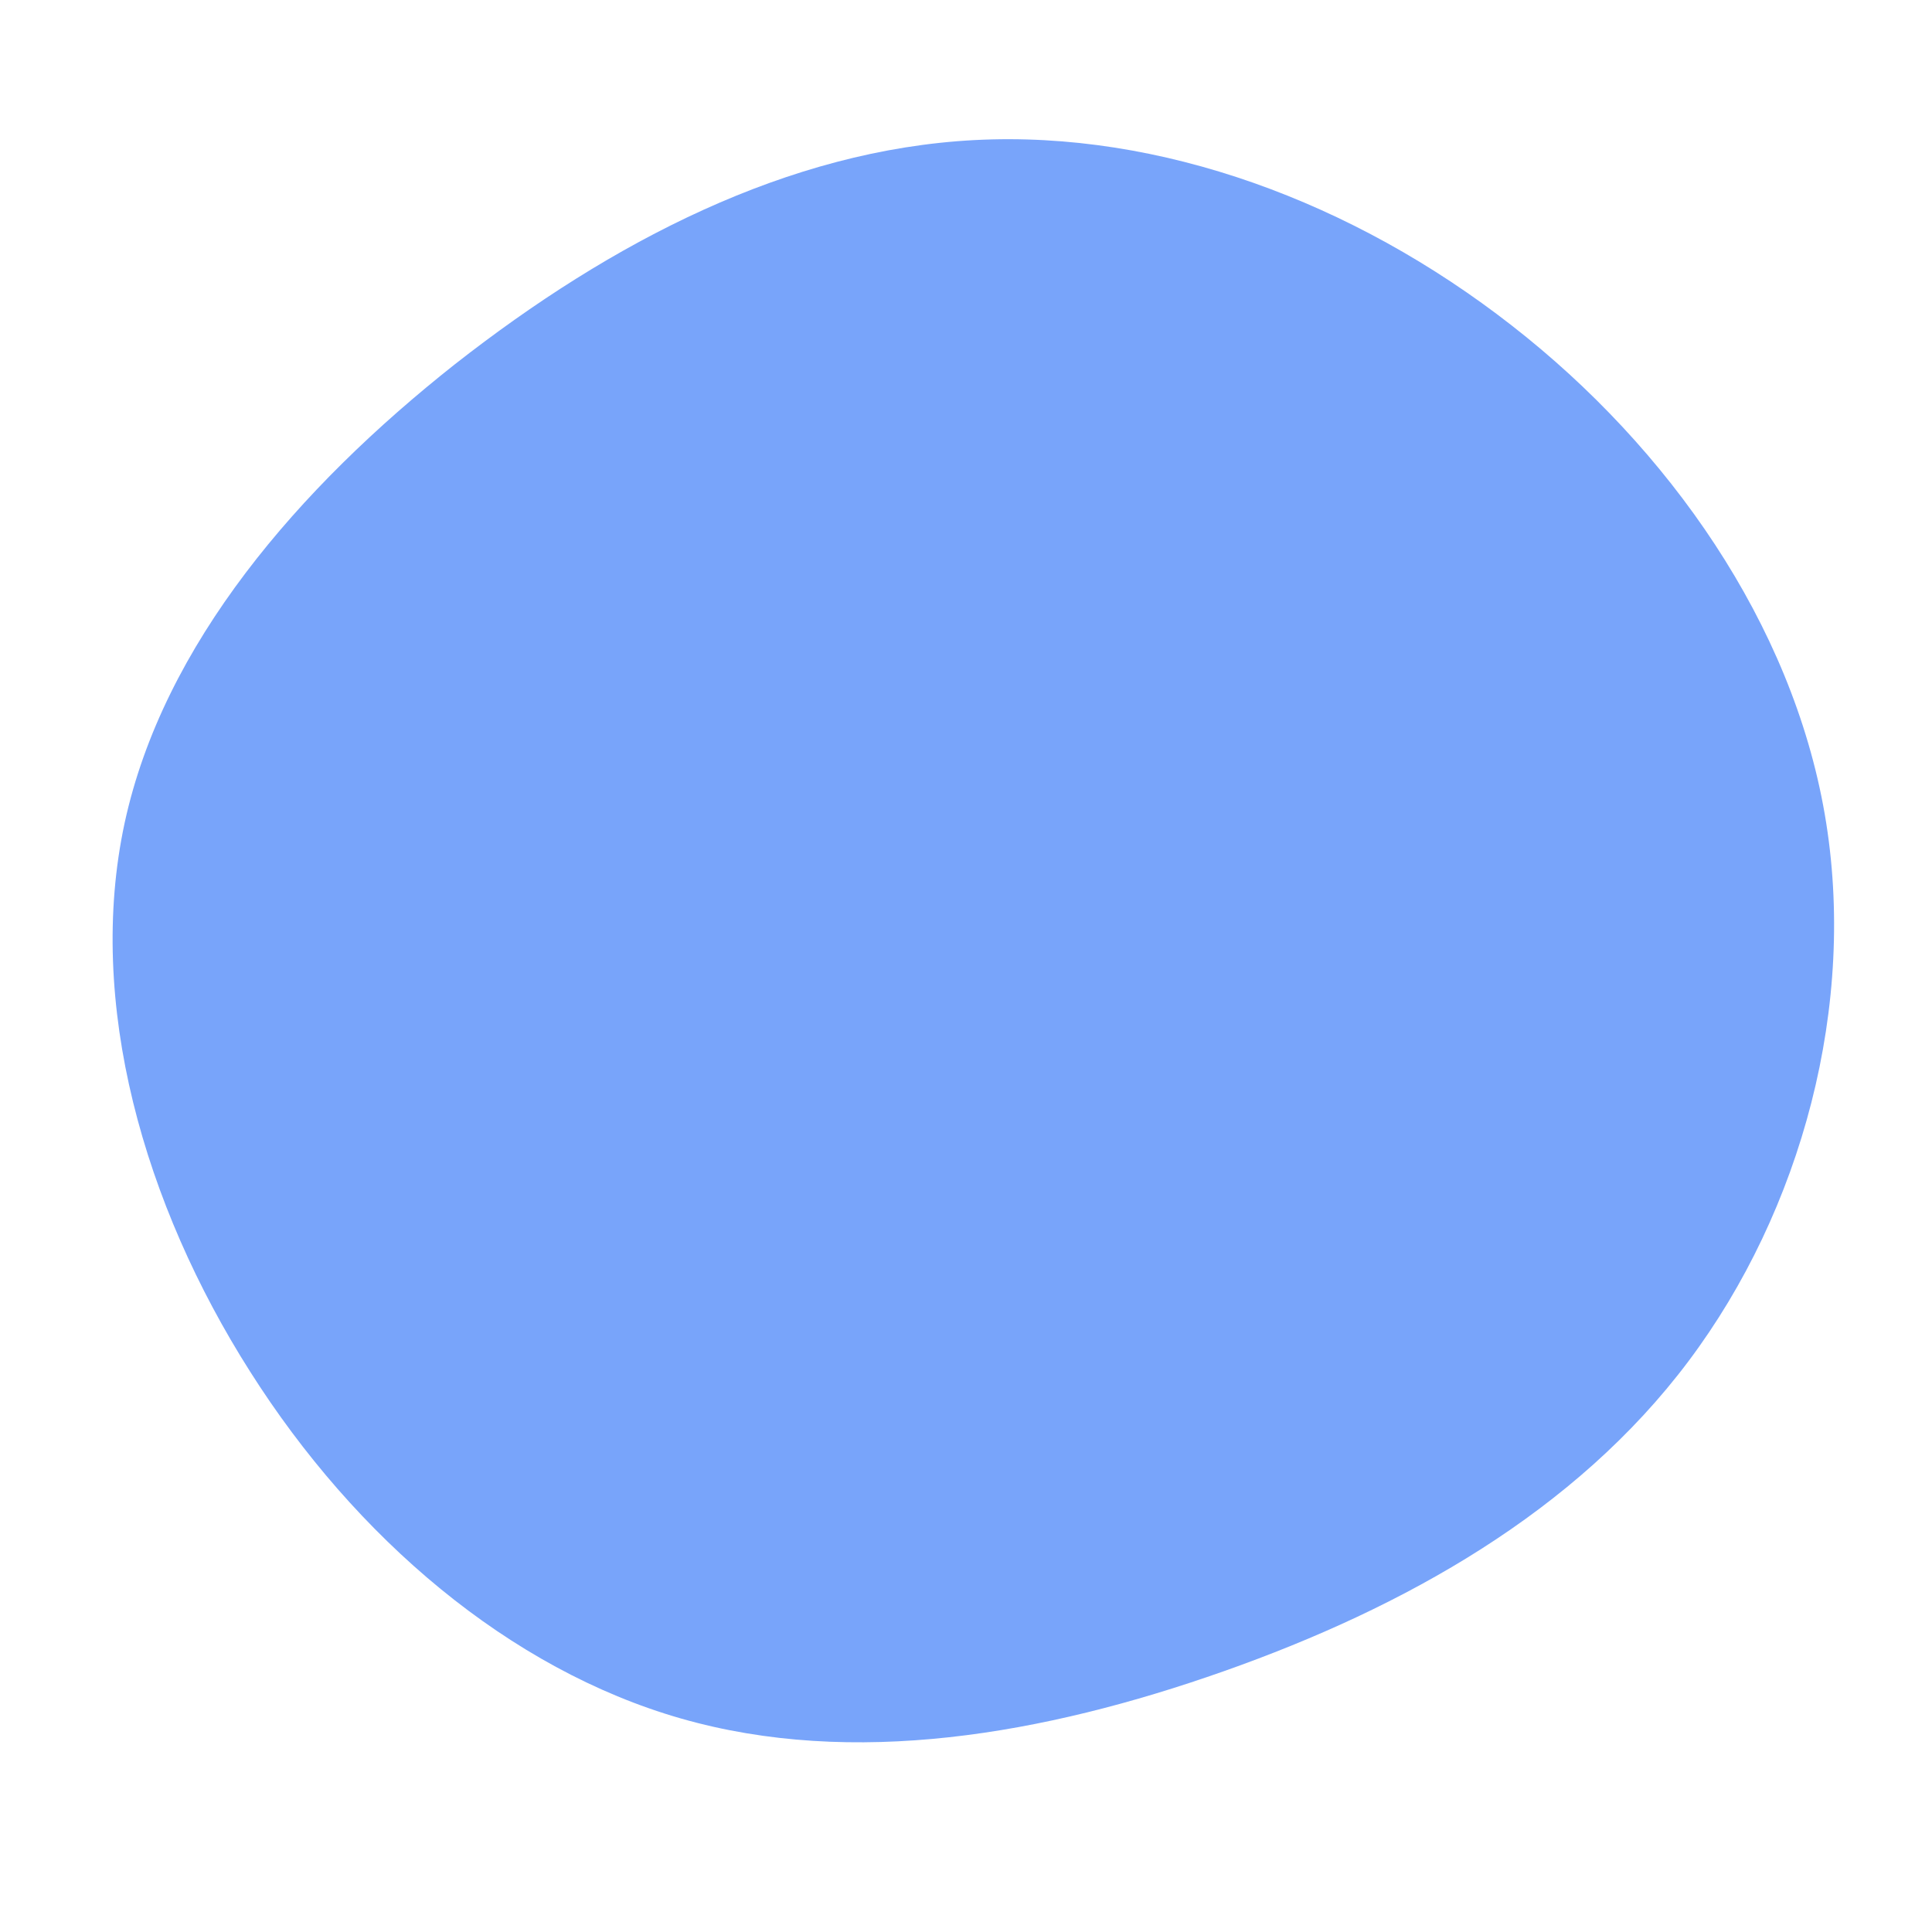
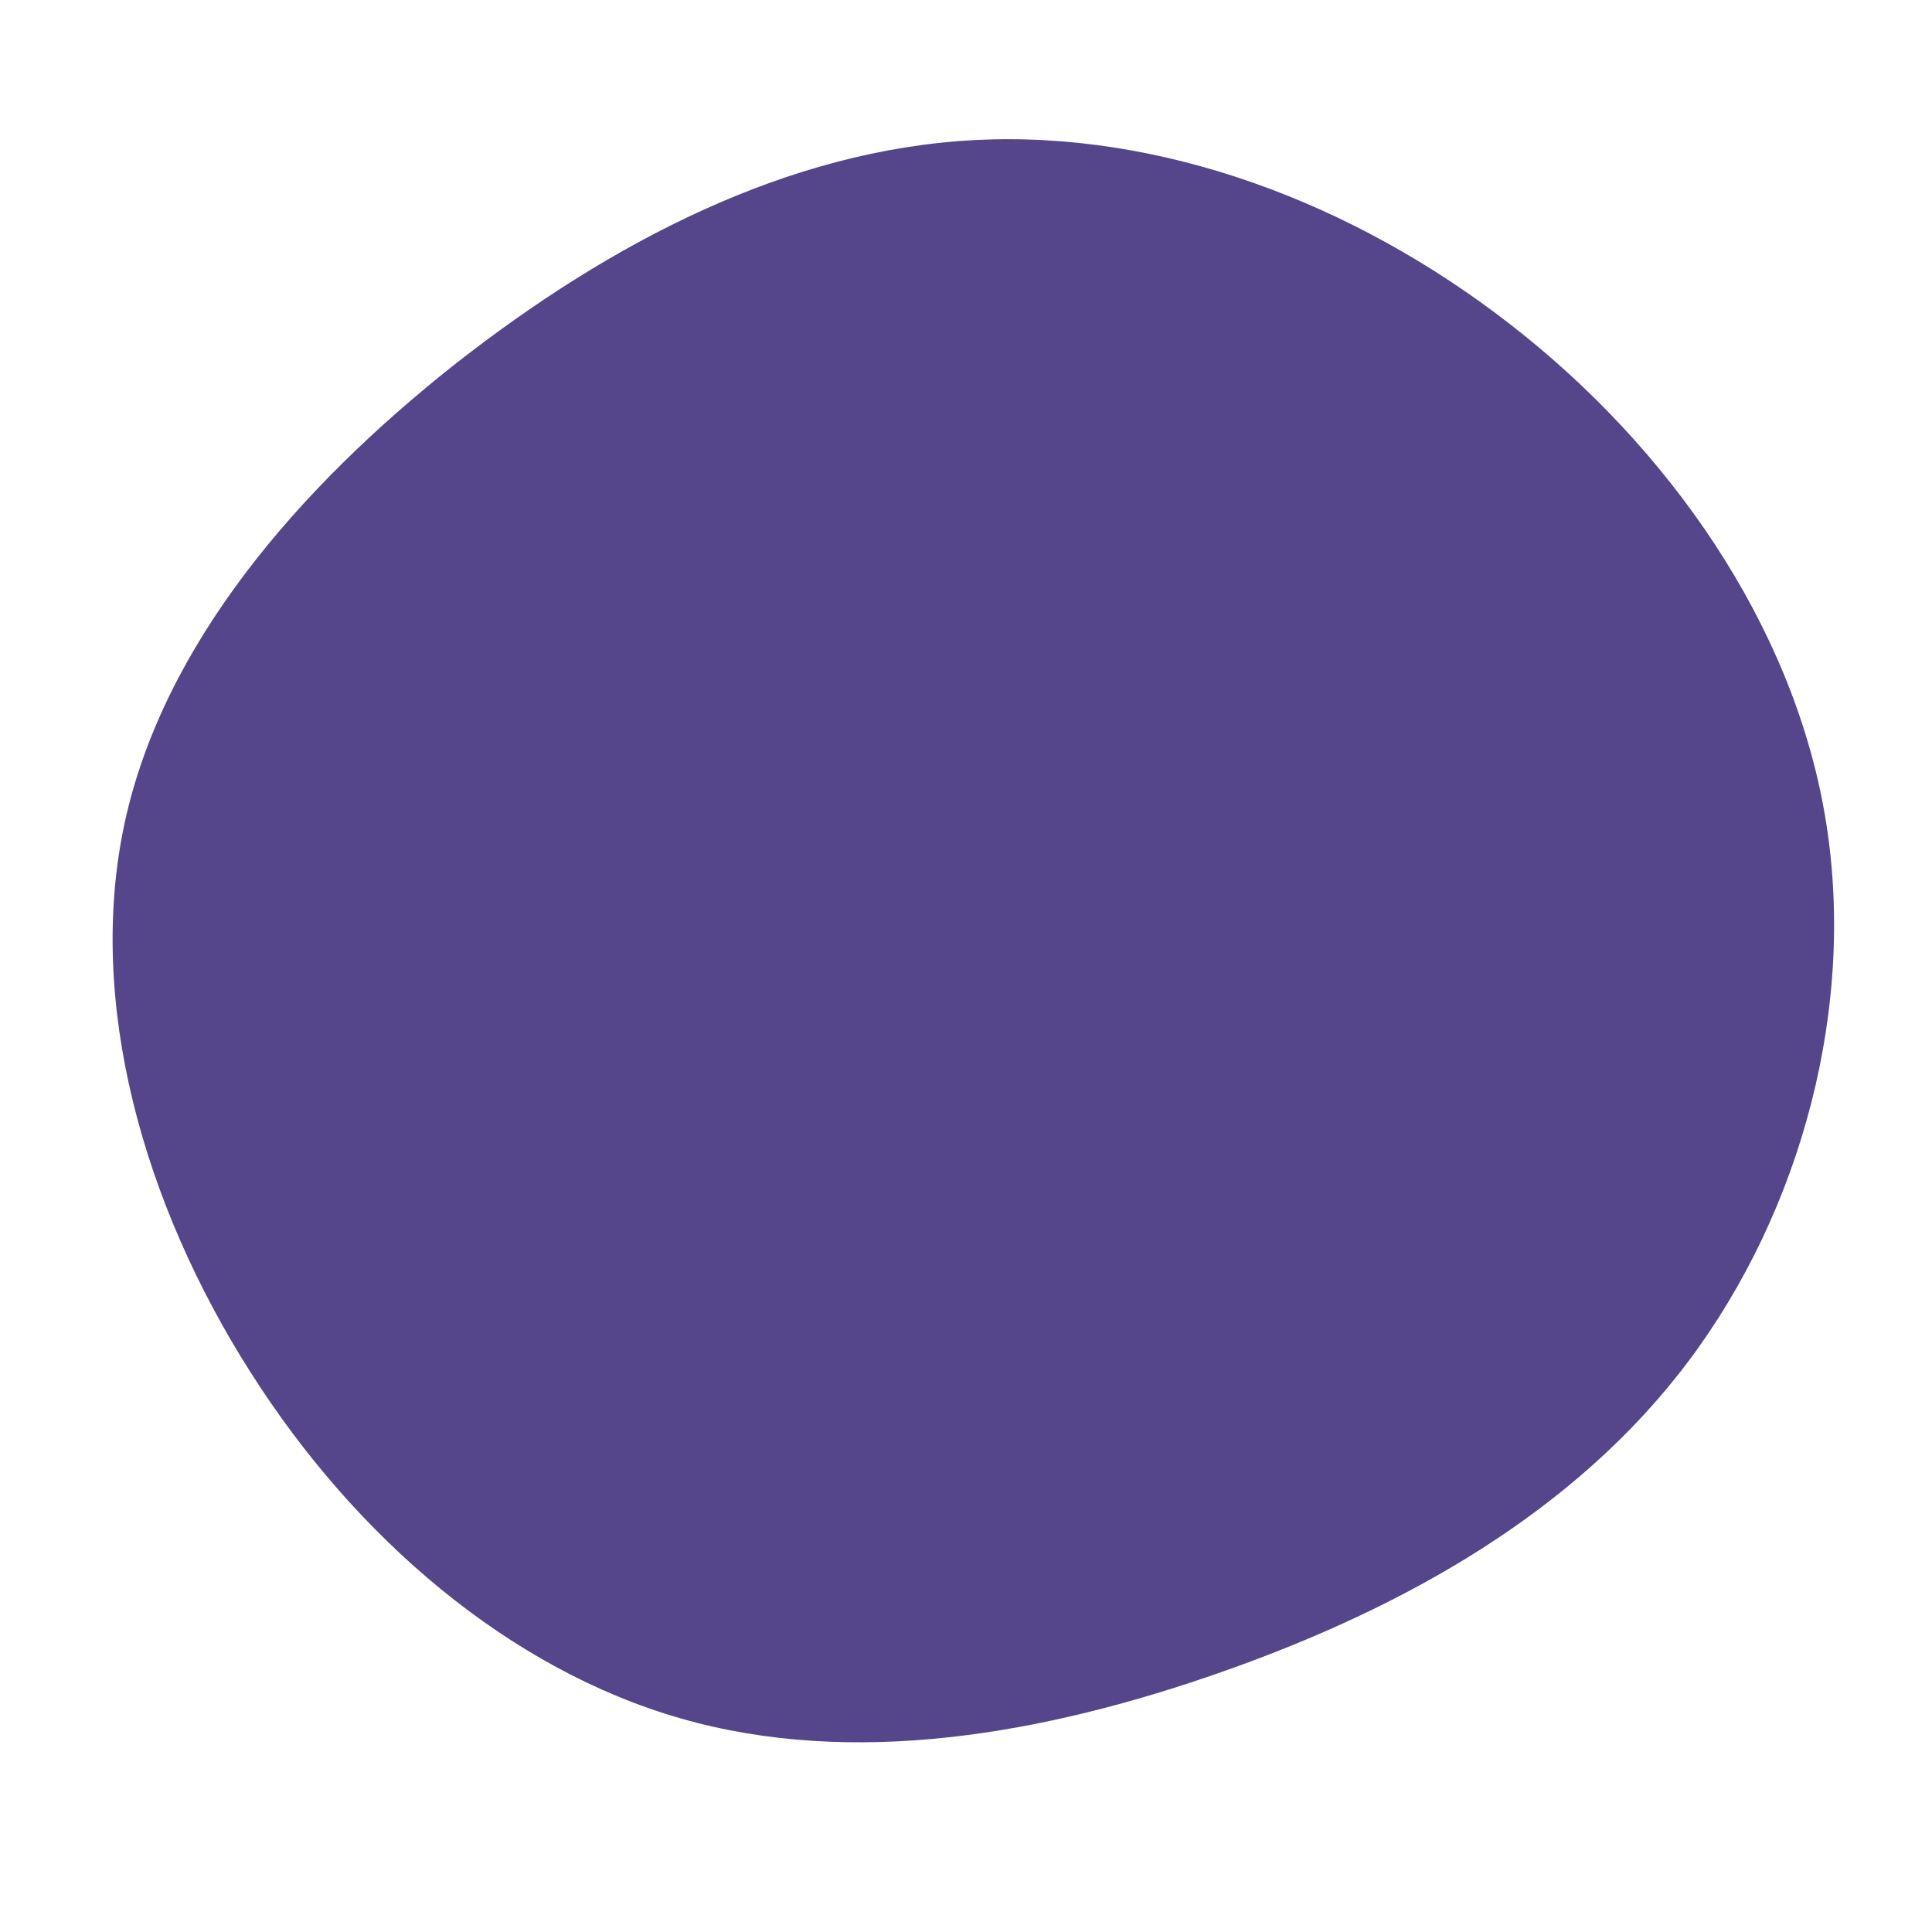
<svg xmlns="http://www.w3.org/2000/svg" viewBox="0 0 200 200" class="absolute h-80 md:h-96 transform scale-100 md:scale-110 lg:scale-125 translate-y-4 md:translate-y-0 -translate-x-4 md:translate-x-4 lg:translate-x-12 text-blue-base fill-current opacity-10 blob" data-v-1b68bfcc="" width="384" height="384">
-   <path d="M56.5,-66.3C72.8,-53.6,85.5,-35.4,88.9,-15.7C92.3,4,86.5,25.3,74.8,40.9C63.1,56.5,45.4,66.4,26.7,73C8,79.6,-11.7,83,-29.5,77.9C-47.3,72.8,-63.2,59.2,-74.1,42C-85.1,24.7,-91.1,3.8,-87.1,-14.8C-83.1,-33.3,-69.1,-49.5,-52.9,-62.3C-36.7,-75,-18.4,-84.5,0.9,-85.5C20.1,-86.5,40.1,-79.1,56.5,-66.3Z" transform="translate(100 100)" fill="#78A4FA" />
+   <path d="M56.5,-66.3C72.8,-53.6,85.5,-35.4,88.9,-15.7C92.3,4,86.5,25.3,74.8,40.9C63.1,56.5,45.4,66.4,26.7,73C8,79.6,-11.7,83,-29.5,77.9C-47.3,72.8,-63.2,59.2,-74.1,42C-85.1,24.7,-91.1,3.8,-87.1,-14.8C-83.1,-33.3,-69.1,-49.5,-52.9,-62.3C-36.7,-75,-18.4,-84.5,0.9,-85.5C20.1,-86.5,40.1,-79.1,56.5,-66.3Z" transform="translate(100 100)" fill="#55468B" />
</svg>
